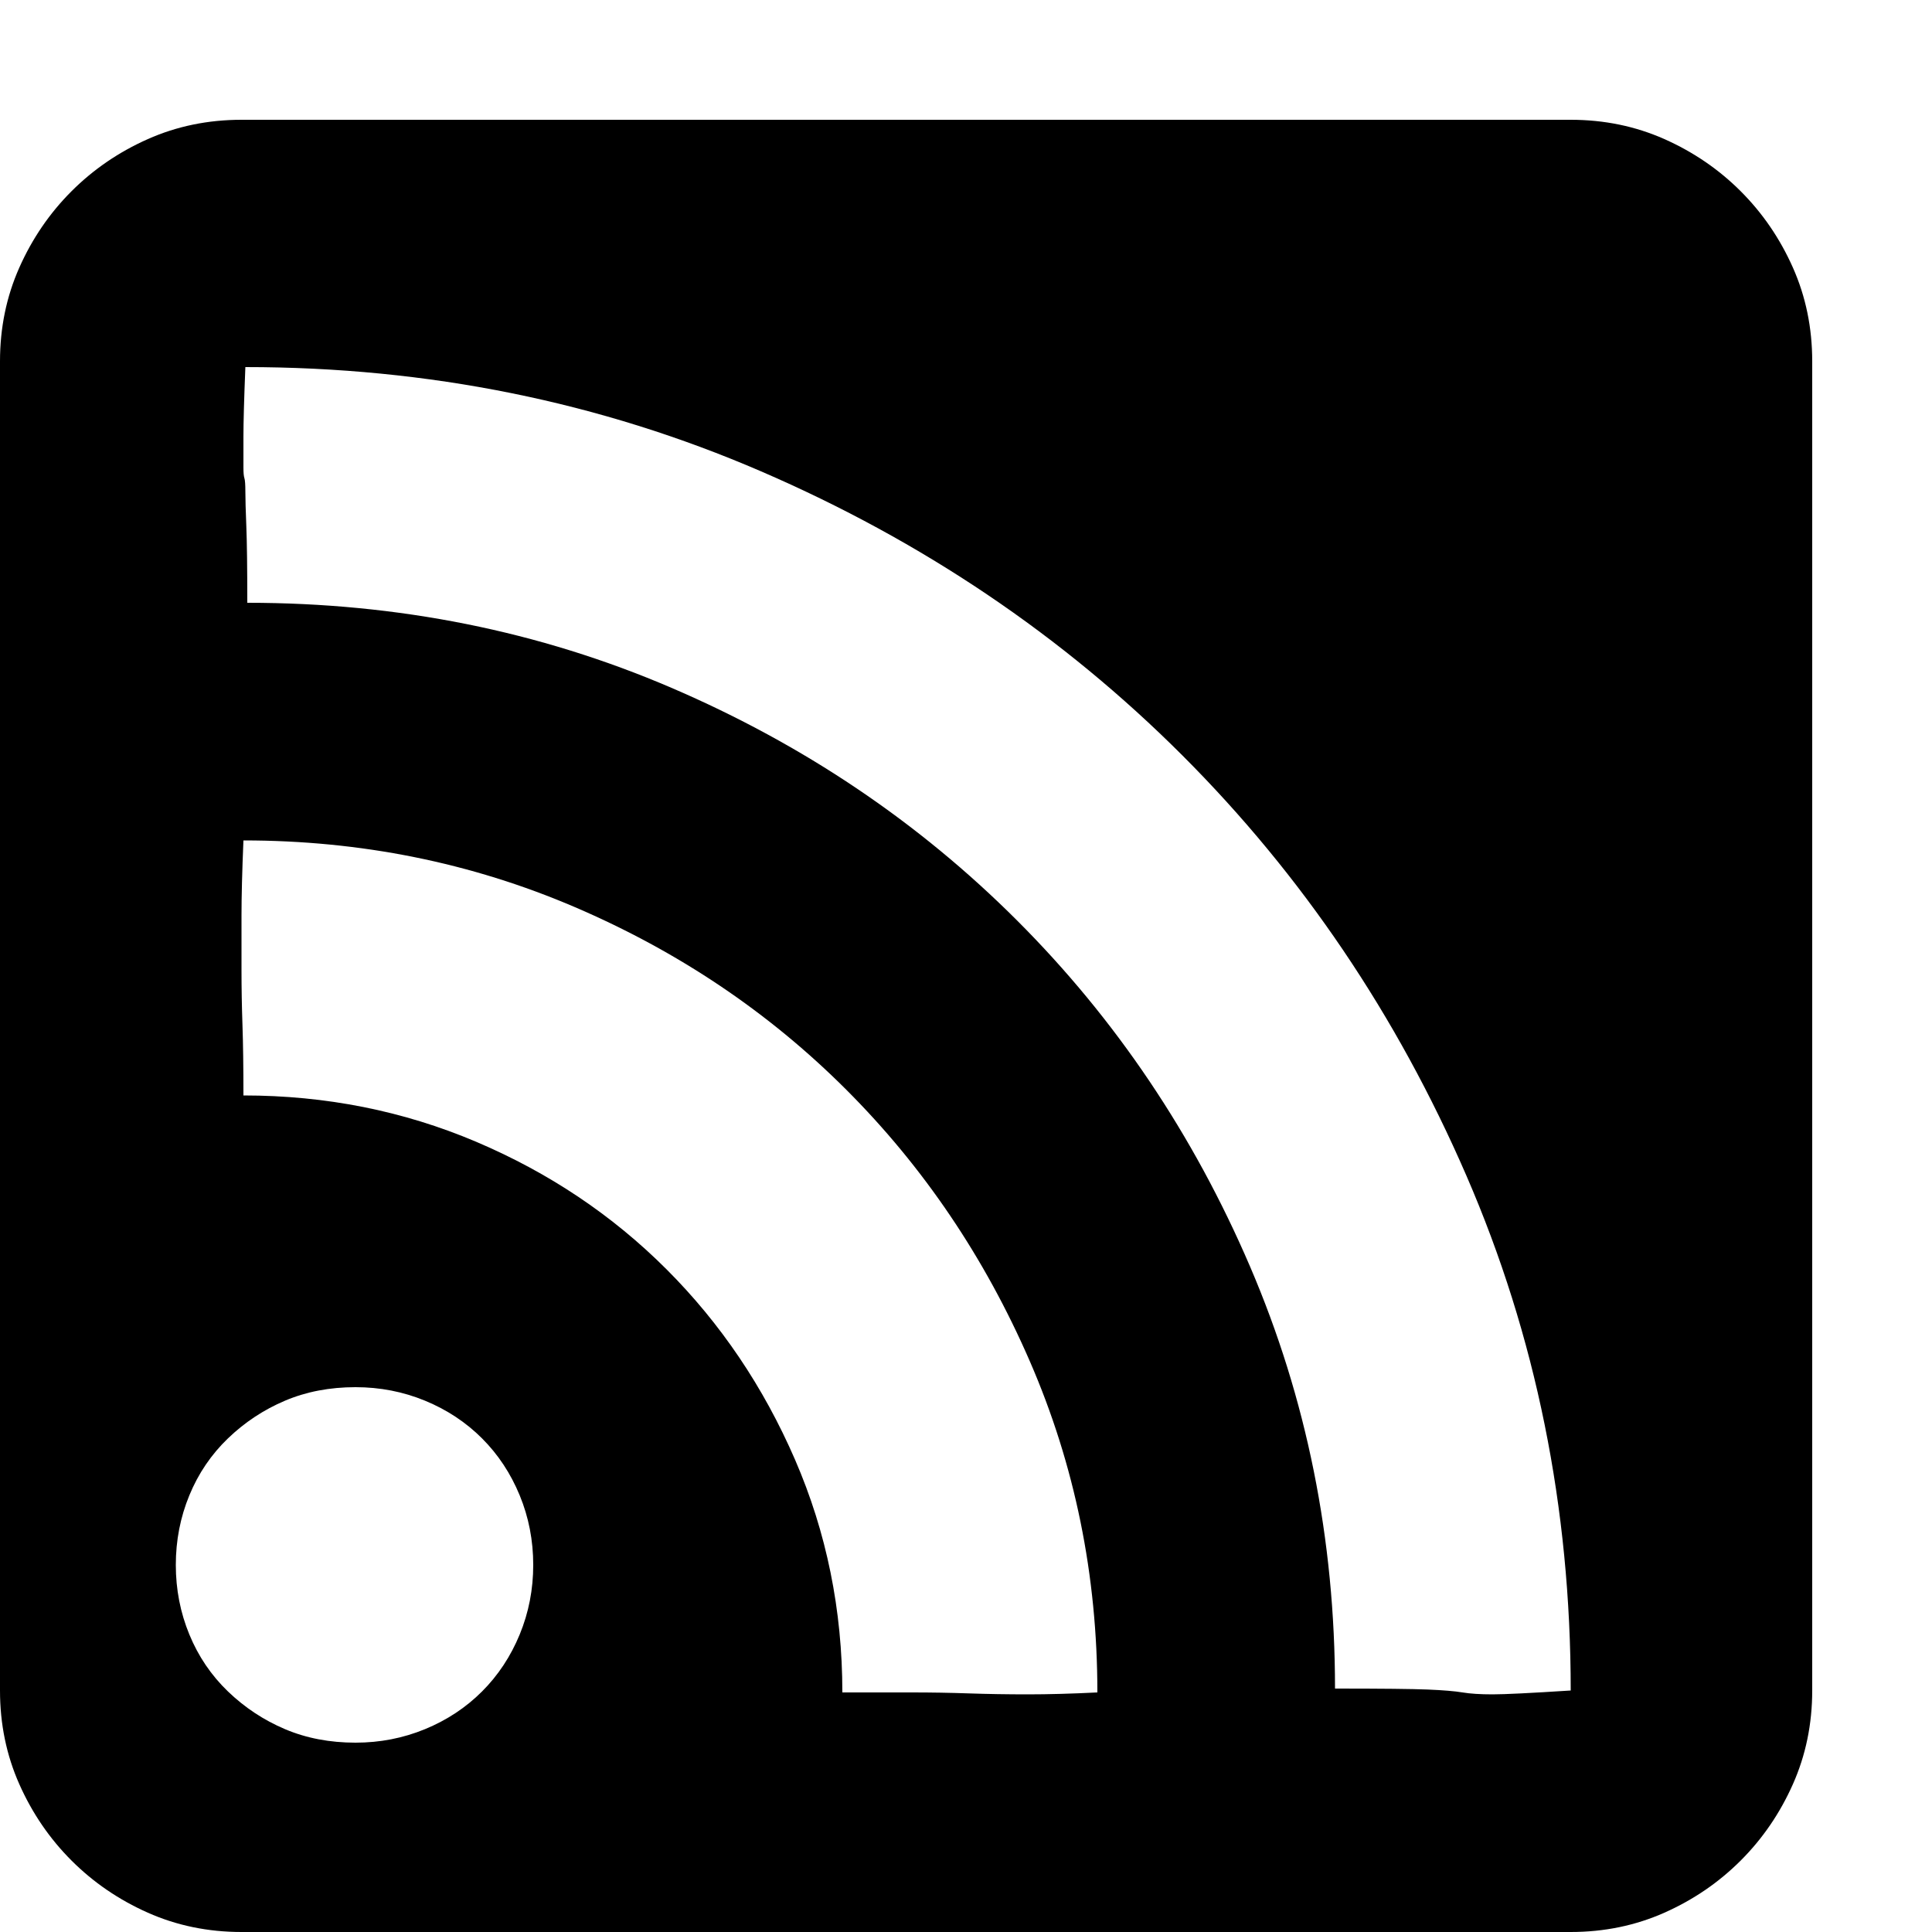
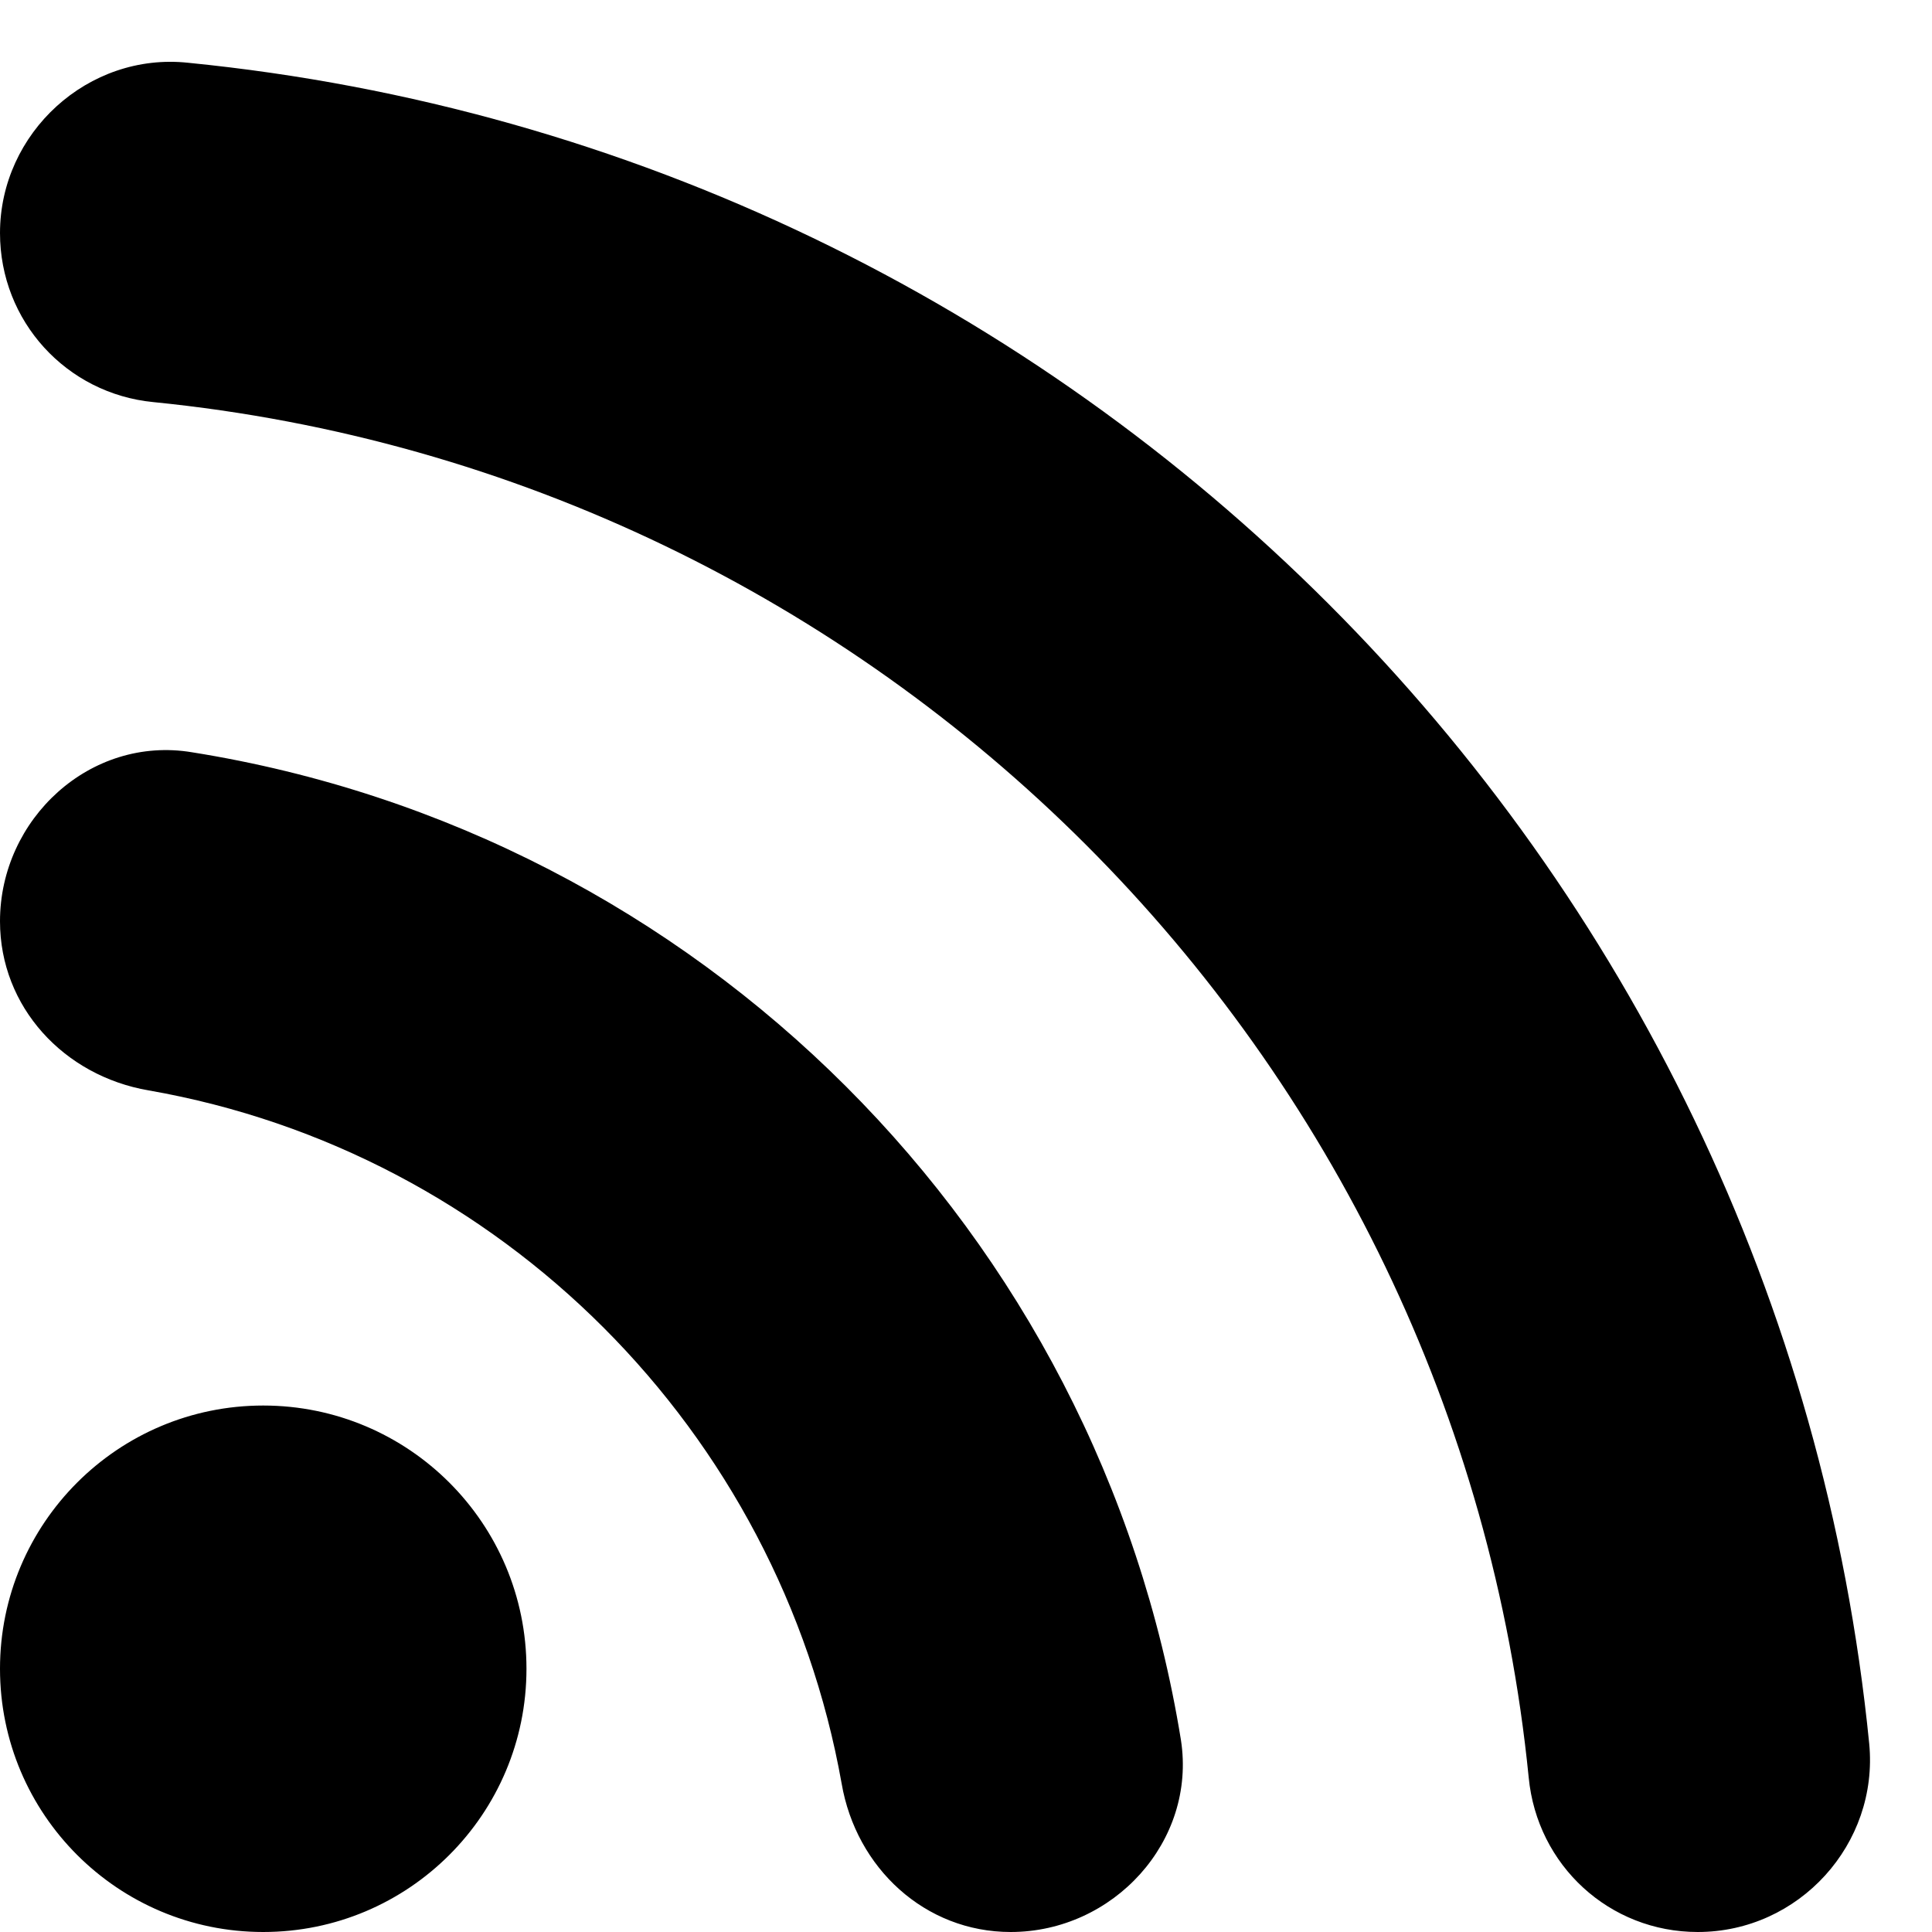
- <svg xmlns="http://www.w3.org/2000/svg" class="icon" viewBox="0 0 1024 1024" version="1.1" width="20" height="20">
-   <path d="M832.512 63.488q26.624 0 49.664 10.24t40.448 27.648 27.648 40.448 10.24 49.664l0 704.512q0 26.624-10.24 49.664t-27.648 40.448-40.448 27.648-49.664 10.24l-704.512 0q-26.624 0-49.664-10.24t-40.448-27.648-27.648-40.448-10.24-49.664l0-704.512q0-26.624 10.24-49.664t27.648-40.448 40.448-27.648 49.664-10.24l704.512 0zM188.416 923.648q19.456 0 36.864-7.168t30.208-19.968 19.968-30.208 7.168-36.864-7.168-36.864-19.968-30.208-30.208-19.968-36.864-7.168q-20.48 0-37.376 7.168t-30.208 19.968-20.48 30.208-7.168 36.864 7.168 36.864 20.48 30.208 30.208 19.968 37.376 7.168zM446.464 897.024l36.864 0q15.36 0 30.208 0.512t31.232 0.512 36.864-1.024q0-93.184-35.84-175.616t-97.28-143.872-143.872-96.768-175.616-35.328q-1.024 24.576-1.024 39.936l0 28.672q0 14.336 0.512 29.184t0.512 37.376q65.536 0 123.392 24.576t100.864 67.584 68.096 100.864 25.088 123.392zM707.584 894.976q36.864 0 49.152 0.512t18.432 1.536 15.872 1.024 41.472-2.048q0-145.408-55.296-272.896t-150.528-222.72-223.232-150.528-273.408-55.296q-1.024 25.6-1.024 36.864l0 16.384q0 4.096 0.512 5.632t0.512 7.168 0.512 18.432 0.512 40.448q119.808 0 224.768 45.056t183.296 123.392 123.392 183.296 45.056 223.744z" />
+ <svg xmlns="http://www.w3.org/2000/svg" width="16px" height="16px" viewBox="0 0 16 16" version="1.1">
+   <g id="Icons" stroke="none" stroke-width="1" fill="none" fill-rule="evenodd">
+     <g id="Rounded" transform="translate(-478, -1264)">
+       <g id="Communication" transform="translate(100, 1162)">
+         <g id="-Round-/-Communication-/-rss_feed" transform="translate(374, 98)">
+           <g>
+             <polygon id="Path" points="0 0 24 0 24 24 0 24" />
+             <path d="M6.18,20 C4.976,20 4,19.024 4,17.82 C4,16.616 4.976,15.64 6.18,15.64 C7.384,15.64 8.36,16.616 8.36,17.82 C8.36,19.024 7.384,20 6.18,20 Z M5.59,10.23 C9.79,10.9 13.1,14.21 13.78,18.41 C13.91,19.25 13.22,20 12.37,20 C11.66,20 11.09,19.47 10.97,18.77 C10.45,15.85 8.15,13.54 5.23,13.03 C4.53,12.91 4,12.34 4,11.63 C4,10.78 4.75,10.09 5.59,10.23 Z M5.56,4.52 C12.91,5.25 18.75,11.1 19.48,18.44 C19.56,19.27 18.9,20 18.06,20 C17.33,20 16.73,19.45 16.66,18.72 C16.06,12.71 11.28,7.93 5.27,7.33 C4.55,7.26 4,6.66 4,5.93 C4,5.1 4.73,4.43 5.56,4.52 Z" id="🔹Icon-Color" fill="#000000" />
+           </g>
+         </g>
+       </g>
+     </g>
+   </g>
</svg>
